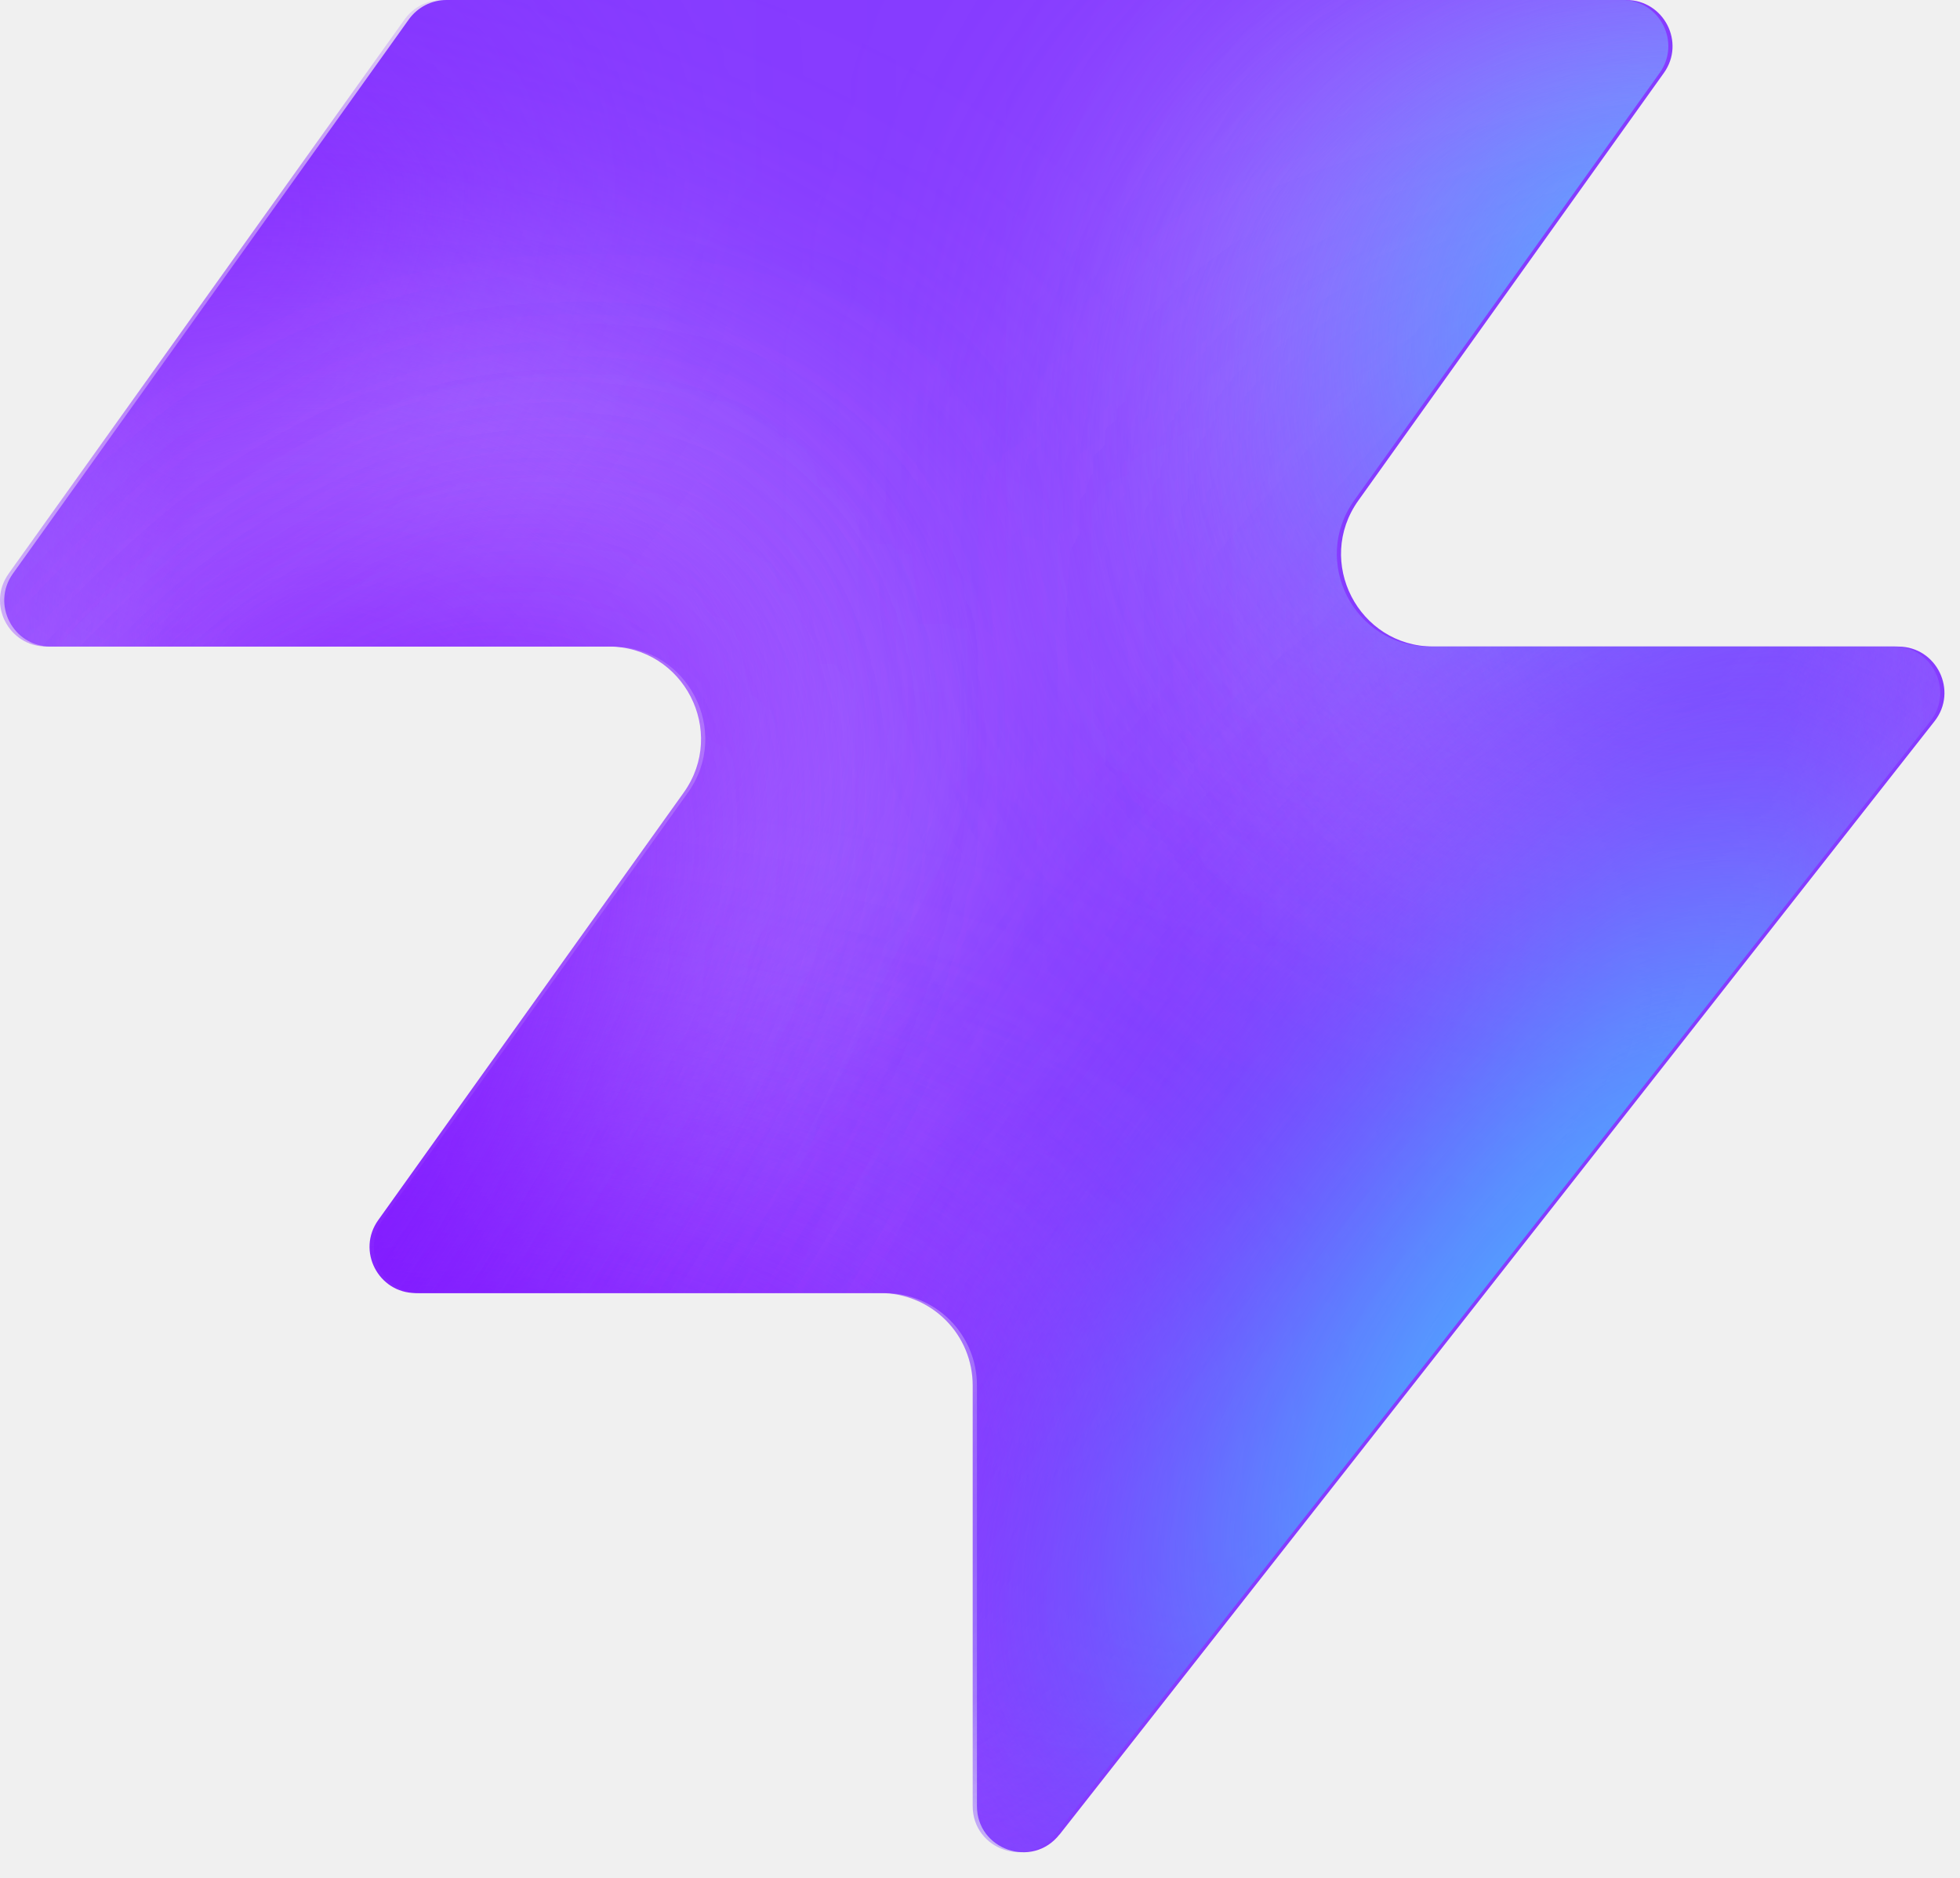
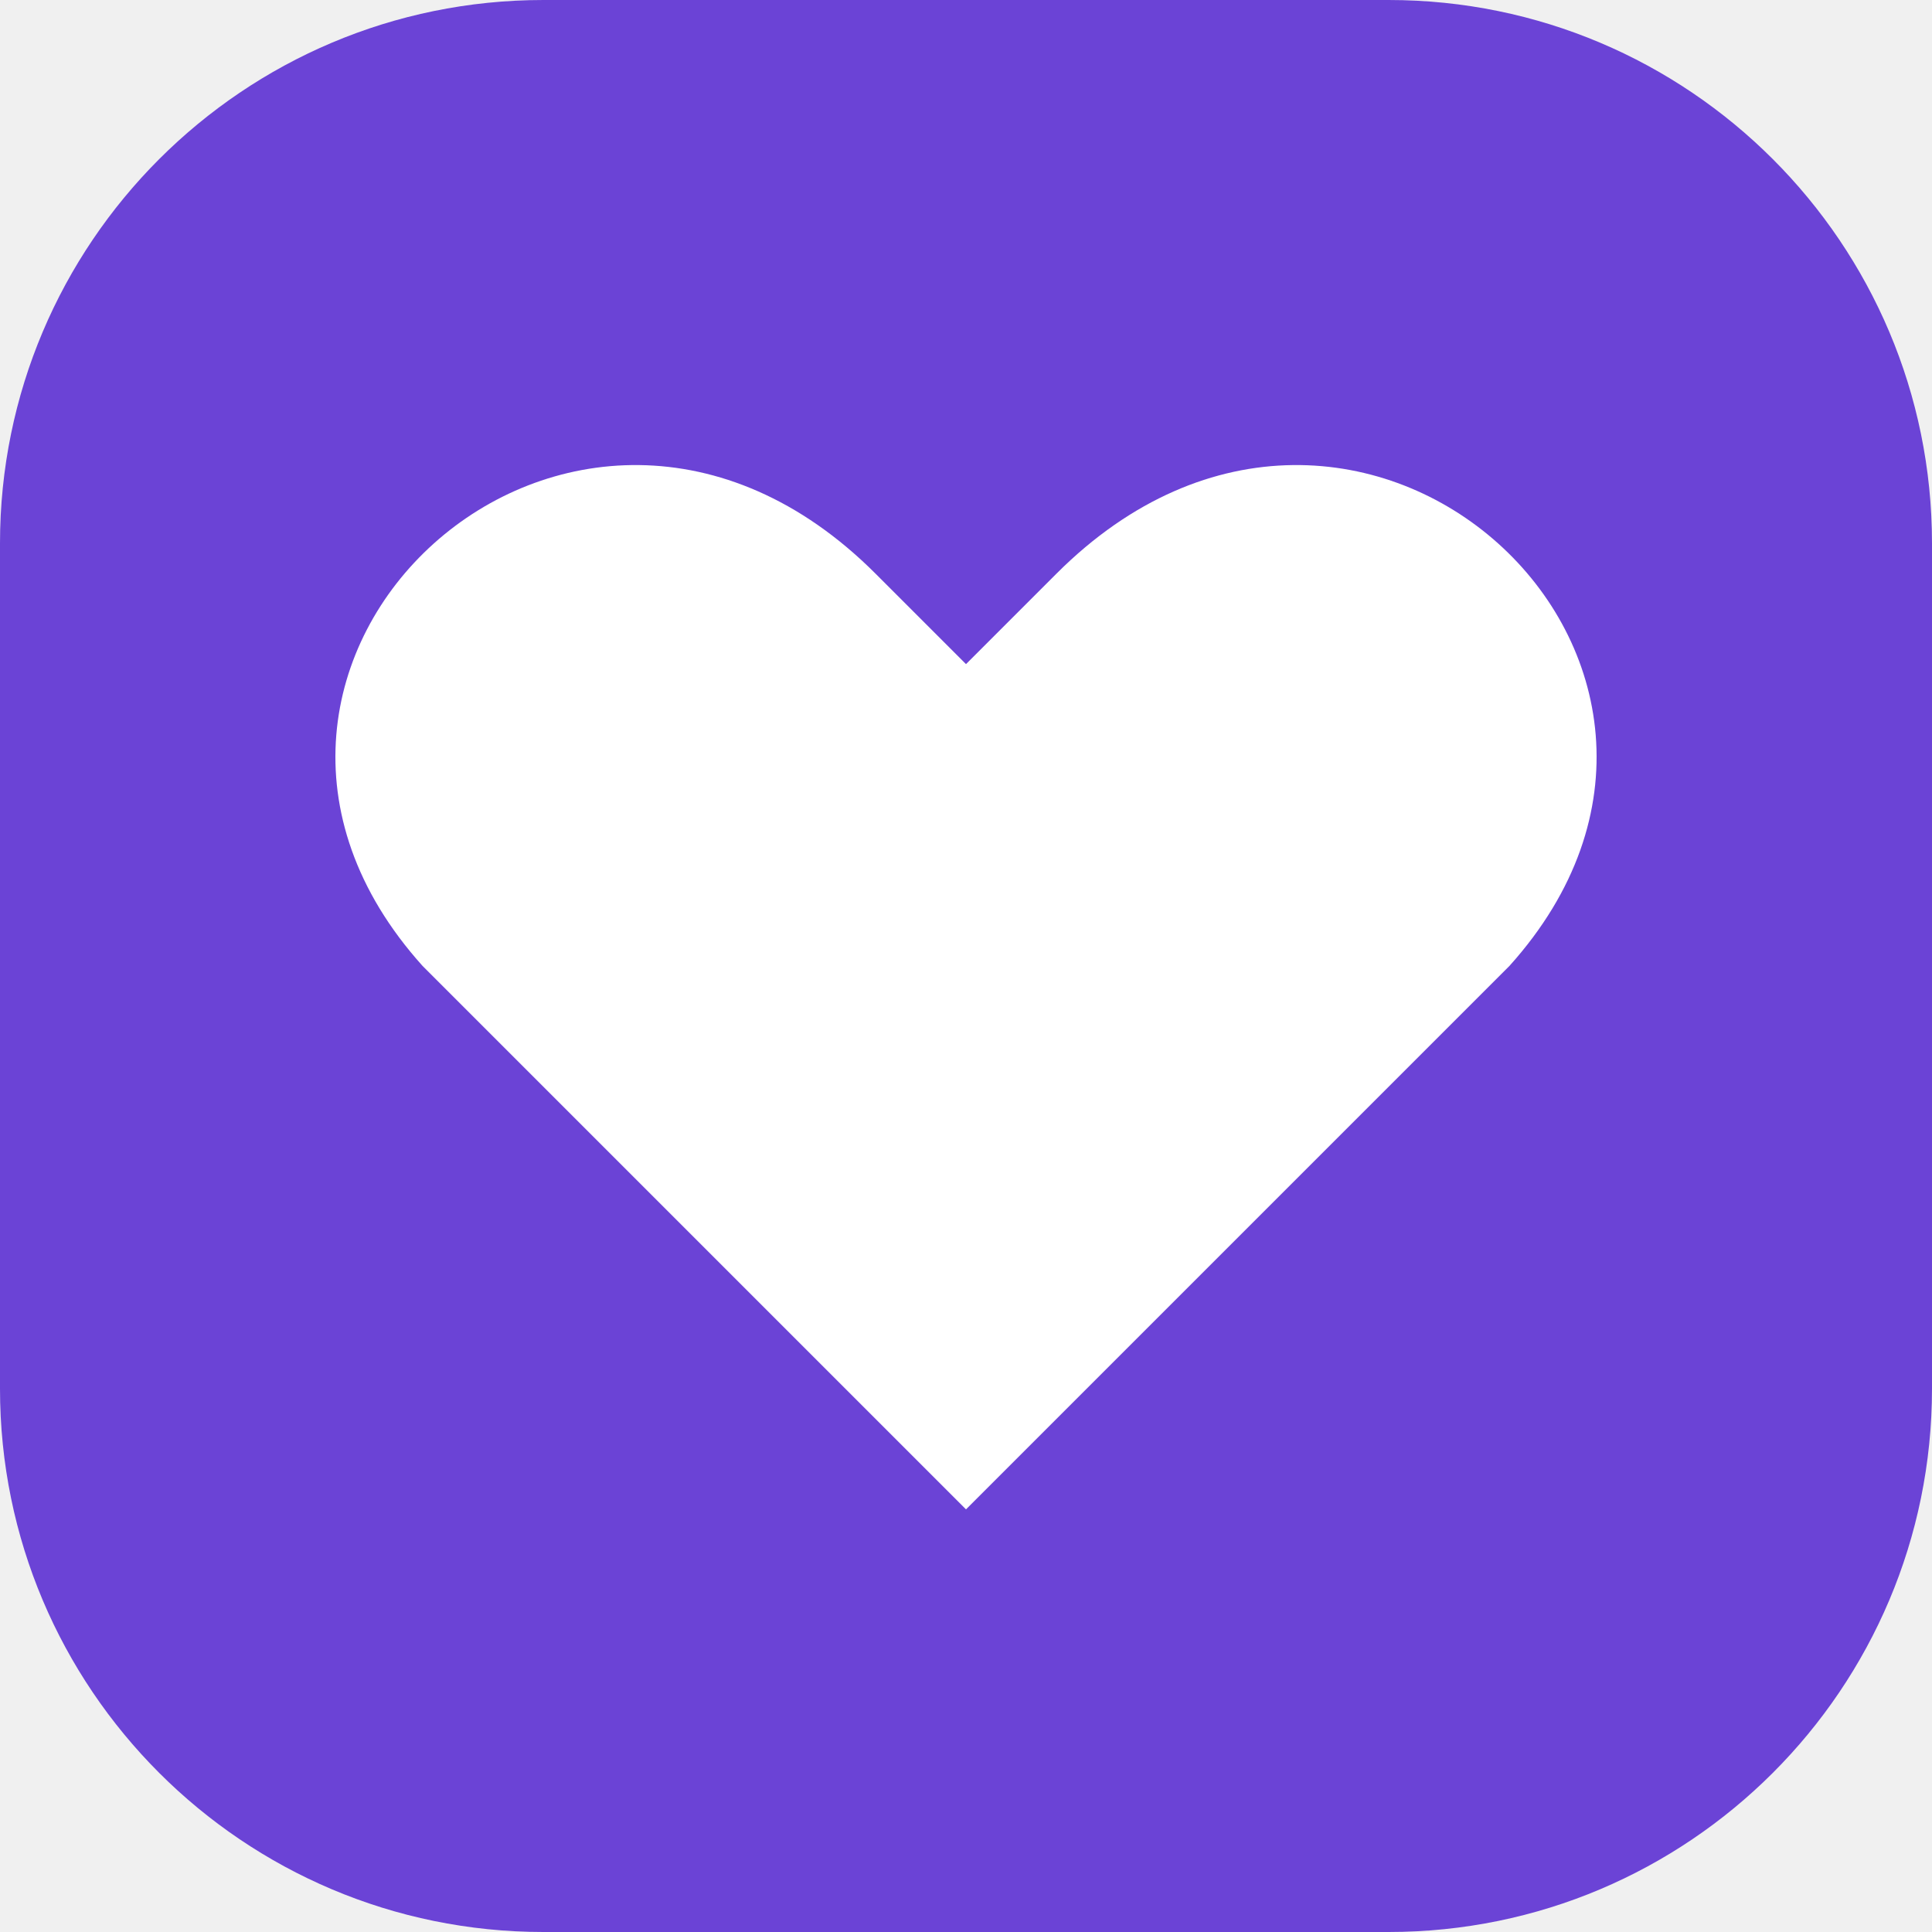
- <svg xmlns="http://www.w3.org/2000/svg" width="48" height="46" fill="none" viewBox="0 0 48 46">
-   <path fill="#863bff" d="M25.946 44.938c-.664.845-2.021.375-2.021-.698V33.937a2.26 2.26 0 0 0-2.262-2.262H10.287c-.92 0-1.456-1.04-.92-1.788l7.48-10.471c1.07-1.497 0-3.578-1.842-3.578H1.237c-.92 0-1.456-1.04-.92-1.788L10.013.474c.214-.297.556-.474.92-.474h28.894c.92 0 1.456 1.04.92 1.788l-7.48 10.471c-1.07 1.498 0 3.579 1.842 3.579h11.377c.943 0 1.473 1.088.89 1.83L25.947 44.94z" style="fill:#863bff;fill:color(display-p3 .525 .23 1);fill-opacity:1" />
-   <mask id="a" width="48" height="46" x="0" y="0" maskUnits="userSpaceOnUse" style="mask-type:alpha">
-     <path fill="#000" d="M25.842 44.938c-.664.844-2.021.375-2.021-.698V33.937a2.26 2.26 0 0 0-2.262-2.262H10.183c-.92 0-1.456-1.04-.92-1.788l7.48-10.471c1.07-1.498 0-3.579-1.842-3.579H1.133c-.92 0-1.456-1.04-.92-1.787L9.91.473c.214-.297.556-.474.92-.474h28.894c.92 0 1.456 1.04.92 1.788l-7.48 10.471c-1.07 1.498 0 3.578 1.842 3.578h11.377c.943 0 1.473 1.088.89 1.832L25.843 44.94z" style="fill:#000;fill-opacity:1" />
-   </mask>
-   <g mask="url(#a)">
-     <g filter="url(#b)">
-       <ellipse cx="5.508" cy="14.704" fill="#ede6ff" rx="5.508" ry="14.704" style="fill:#ede6ff;fill:color(display-p3 .927 .903 1);fill-opacity:1" transform="matrix(.00324 1 1 -.00324 -4.47 31.516)" />
-     </g>
-     <g filter="url(#c)">
-       <ellipse cx="10.399" cy="29.851" fill="#ede6ff" rx="10.399" ry="29.851" style="fill:#ede6ff;fill:color(display-p3 .927 .903 1);fill-opacity:1" transform="matrix(.00324 1 1 -.00324 -39.328 7.883)" />
-     </g>
-     <g filter="url(#d)">
-       <ellipse cx="5.508" cy="30.487" fill="#7e14ff" rx="5.508" ry="30.487" style="fill:#7e14ff;fill:color(display-p3 .492 .077 1);fill-opacity:1" transform="rotate(89.814 -25.913 -14.639)scale(1 -1)" />
-     </g>
-     <g filter="url(#e)">
-       <ellipse cx="5.508" cy="30.599" fill="#7e14ff" rx="5.508" ry="30.599" style="fill:#7e14ff;fill:color(display-p3 .492 .077 1);fill-opacity:1" transform="rotate(89.814 -32.644 -3.334)scale(1 -1)" />
-     </g>
-     <g filter="url(#f)">
-       <ellipse cx="5.508" cy="30.599" fill="#7e14ff" rx="5.508" ry="30.599" style="fill:#7e14ff;fill:color(display-p3 .492 .077 1);fill-opacity:1" transform="matrix(.00324 1 1 -.00324 -34.34 30.47)" />
-     </g>
-     <g filter="url(#g)">
-       <ellipse cx="14.072" cy="22.078" fill="#ede6ff" rx="14.072" ry="22.078" style="fill:#ede6ff;fill:color(display-p3 .927 .903 1);fill-opacity:1" transform="rotate(93.35 24.506 48.493)scale(-1 1)" />
-     </g>
-     <g filter="url(#h)">
-       <ellipse cx="3.47" cy="21.501" fill="#7e14ff" rx="3.47" ry="21.501" style="fill:#7e14ff;fill:color(display-p3 .492 .077 1);fill-opacity:1" transform="rotate(89.009 28.708 47.59)scale(-1 1)" />
-     </g>
-     <g filter="url(#i)">
-       <ellipse cx="3.47" cy="21.501" fill="#7e14ff" rx="3.47" ry="21.501" style="fill:#7e14ff;fill:color(display-p3 .492 .077 1);fill-opacity:1" transform="rotate(89.009 28.708 47.59)scale(-1 1)" />
-     </g>
-     <g filter="url(#j)">
-       <ellipse cx=".387" cy="8.972" fill="#7e14ff" rx="4.407" ry="29.108" style="fill:#7e14ff;fill:color(display-p3 .492 .077 1);fill-opacity:1" transform="rotate(39.51 .387 8.972)" />
-     </g>
-     <g filter="url(#k)">
-       <ellipse cx="47.523" cy="-6.092" fill="#7e14ff" rx="4.407" ry="29.108" style="fill:#7e14ff;fill:color(display-p3 .492 .077 1);fill-opacity:1" transform="rotate(37.892 47.523 -6.092)" />
-     </g>
-     <g filter="url(#l)">
-       <ellipse cx="41.412" cy="6.333" fill="#47bfff" rx="5.971" ry="9.665" style="fill:#47bfff;fill:color(display-p3 .28 .748 1);fill-opacity:1" transform="rotate(37.892 41.412 6.333)" />
-     </g>
-     <g filter="url(#m)">
-       <ellipse cx="-1.879" cy="38.332" fill="#7e14ff" rx="4.407" ry="29.108" style="fill:#7e14ff;fill:color(display-p3 .492 .077 1);fill-opacity:1" transform="rotate(37.892 -1.88 38.332)" />
-     </g>
-     <g filter="url(#n)">
-       <ellipse cx="-1.879" cy="38.332" fill="#7e14ff" rx="4.407" ry="29.108" style="fill:#7e14ff;fill:color(display-p3 .492 .077 1);fill-opacity:1" transform="rotate(37.892 -1.88 38.332)" />
-     </g>
-     <g filter="url(#o)">
-       <ellipse cx="35.651" cy="29.907" fill="#7e14ff" rx="4.407" ry="29.108" style="fill:#7e14ff;fill:color(display-p3 .492 .077 1);fill-opacity:1" transform="rotate(37.892 35.651 29.907)" />
-     </g>
-     <g filter="url(#p)">
-       <ellipse cx="38.418" cy="32.4" fill="#47bfff" rx="5.971" ry="15.297" style="fill:#47bfff;fill:color(display-p3 .28 .748 1);fill-opacity:1" transform="rotate(37.892 38.418 32.4)" />
-     </g>
-   </g>
-   <defs>
-     <filter id="b" width="60.045" height="41.654" x="-19.77" y="16.149" color-interpolation-filters="sRGB" filterUnits="userSpaceOnUse">
-       <feFlood flood-opacity="0" result="BackgroundImageFix" />
-       <feBlend in="SourceGraphic" in2="BackgroundImageFix" result="shape" />
-       <feGaussianBlur result="effect1_foregroundBlur_2002_17158" stdDeviation="7.659" />
-     </filter>
-     <filter id="c" width="90.34" height="51.437" x="-54.613" y="-7.533" color-interpolation-filters="sRGB" filterUnits="userSpaceOnUse">
-       <feFlood flood-opacity="0" result="BackgroundImageFix" />
-       <feBlend in="SourceGraphic" in2="BackgroundImageFix" result="shape" />
-       <feGaussianBlur result="effect1_foregroundBlur_2002_17158" stdDeviation="7.659" />
-     </filter>
-     <filter id="d" width="79.355" height="29.4" x="-49.64" y="2.03" color-interpolation-filters="sRGB" filterUnits="userSpaceOnUse">
-       <feFlood flood-opacity="0" result="BackgroundImageFix" />
-       <feBlend in="SourceGraphic" in2="BackgroundImageFix" result="shape" />
-       <feGaussianBlur result="effect1_foregroundBlur_2002_17158" stdDeviation="4.596" />
-     </filter>
-     <filter id="e" width="79.579" height="29.4" x="-45.045" y="20.029" color-interpolation-filters="sRGB" filterUnits="userSpaceOnUse">
-       <feFlood flood-opacity="0" result="BackgroundImageFix" />
-       <feBlend in="SourceGraphic" in2="BackgroundImageFix" result="shape" />
-       <feGaussianBlur result="effect1_foregroundBlur_2002_17158" stdDeviation="4.596" />
-     </filter>
-     <filter id="f" width="79.579" height="29.4" x="-43.513" y="21.178" color-interpolation-filters="sRGB" filterUnits="userSpaceOnUse">
-       <feFlood flood-opacity="0" result="BackgroundImageFix" />
-       <feBlend in="SourceGraphic" in2="BackgroundImageFix" result="shape" />
-       <feGaussianBlur result="effect1_foregroundBlur_2002_17158" stdDeviation="4.596" />
-     </filter>
-     <filter id="g" width="74.749" height="58.852" x="15.756" y="-17.901" color-interpolation-filters="sRGB" filterUnits="userSpaceOnUse">
-       <feFlood flood-opacity="0" result="BackgroundImageFix" />
-       <feBlend in="SourceGraphic" in2="BackgroundImageFix" result="shape" />
-       <feGaussianBlur result="effect1_foregroundBlur_2002_17158" stdDeviation="7.659" />
-     </filter>
-     <filter id="h" width="61.377" height="25.362" x="23.548" y="2.284" color-interpolation-filters="sRGB" filterUnits="userSpaceOnUse">
-       <feFlood flood-opacity="0" result="BackgroundImageFix" />
-       <feBlend in="SourceGraphic" in2="BackgroundImageFix" result="shape" />
-       <feGaussianBlur result="effect1_foregroundBlur_2002_17158" stdDeviation="4.596" />
-     </filter>
-     <filter id="i" width="61.377" height="25.362" x="23.548" y="2.284" color-interpolation-filters="sRGB" filterUnits="userSpaceOnUse">
-       <feFlood flood-opacity="0" result="BackgroundImageFix" />
-       <feBlend in="SourceGraphic" in2="BackgroundImageFix" result="shape" />
-       <feGaussianBlur result="effect1_foregroundBlur_2002_17158" stdDeviation="4.596" />
-     </filter>
-     <filter id="j" width="56.045" height="63.649" x="-27.636" y="-22.853" color-interpolation-filters="sRGB" filterUnits="userSpaceOnUse">
-       <feFlood flood-opacity="0" result="BackgroundImageFix" />
-       <feBlend in="SourceGraphic" in2="BackgroundImageFix" result="shape" />
-       <feGaussianBlur result="effect1_foregroundBlur_2002_17158" stdDeviation="4.596" />
-     </filter>
-     <filter id="k" width="54.814" height="64.646" x="20.116" y="-38.415" color-interpolation-filters="sRGB" filterUnits="userSpaceOnUse">
-       <feFlood flood-opacity="0" result="BackgroundImageFix" />
-       <feBlend in="SourceGraphic" in2="BackgroundImageFix" result="shape" />
-       <feGaussianBlur result="effect1_foregroundBlur_2002_17158" stdDeviation="4.596" />
-     </filter>
-     <filter id="l" width="33.541" height="35.313" x="24.641" y="-11.323" color-interpolation-filters="sRGB" filterUnits="userSpaceOnUse">
-       <feFlood flood-opacity="0" result="BackgroundImageFix" />
-       <feBlend in="SourceGraphic" in2="BackgroundImageFix" result="shape" />
-       <feGaussianBlur result="effect1_foregroundBlur_2002_17158" stdDeviation="4.596" />
-     </filter>
-     <filter id="m" width="54.814" height="64.646" x="-29.286" y="6.009" color-interpolation-filters="sRGB" filterUnits="userSpaceOnUse">
-       <feFlood flood-opacity="0" result="BackgroundImageFix" />
-       <feBlend in="SourceGraphic" in2="BackgroundImageFix" result="shape" />
-       <feGaussianBlur result="effect1_foregroundBlur_2002_17158" stdDeviation="4.596" />
-     </filter>
-     <filter id="n" width="54.814" height="64.646" x="-29.286" y="6.009" color-interpolation-filters="sRGB" filterUnits="userSpaceOnUse">
-       <feFlood flood-opacity="0" result="BackgroundImageFix" />
-       <feBlend in="SourceGraphic" in2="BackgroundImageFix" result="shape" />
-       <feGaussianBlur result="effect1_foregroundBlur_2002_17158" stdDeviation="4.596" />
-     </filter>
-     <filter id="o" width="54.814" height="64.646" x="8.244" y="-2.416" color-interpolation-filters="sRGB" filterUnits="userSpaceOnUse">
-       <feFlood flood-opacity="0" result="BackgroundImageFix" />
-       <feBlend in="SourceGraphic" in2="BackgroundImageFix" result="shape" />
-       <feGaussianBlur result="effect1_foregroundBlur_2002_17158" stdDeviation="4.596" />
-     </filter>
-     <filter id="p" width="39.409" height="43.623" x="18.713" y="10.588" color-interpolation-filters="sRGB" filterUnits="userSpaceOnUse">
-       <feFlood flood-opacity="0" result="BackgroundImageFix" />
-       <feBlend in="SourceGraphic" in2="BackgroundImageFix" result="shape" />
-       <feGaussianBlur result="effect1_foregroundBlur_2002_17158" stdDeviation="4.596" />
-     </filter>
-   </defs>
+ <svg xmlns="http://www.w3.org/2000/svg" viewBox="0 0 64 64">
+   <rect width="64" height="64" rx="18" fill="#6b43d6" />
+   <path d="M32 50 14 32c-9-10 5-23 15-13l3 3 3-3c10-10 24 3 15 13Z" fill="#fff" />
</svg>
